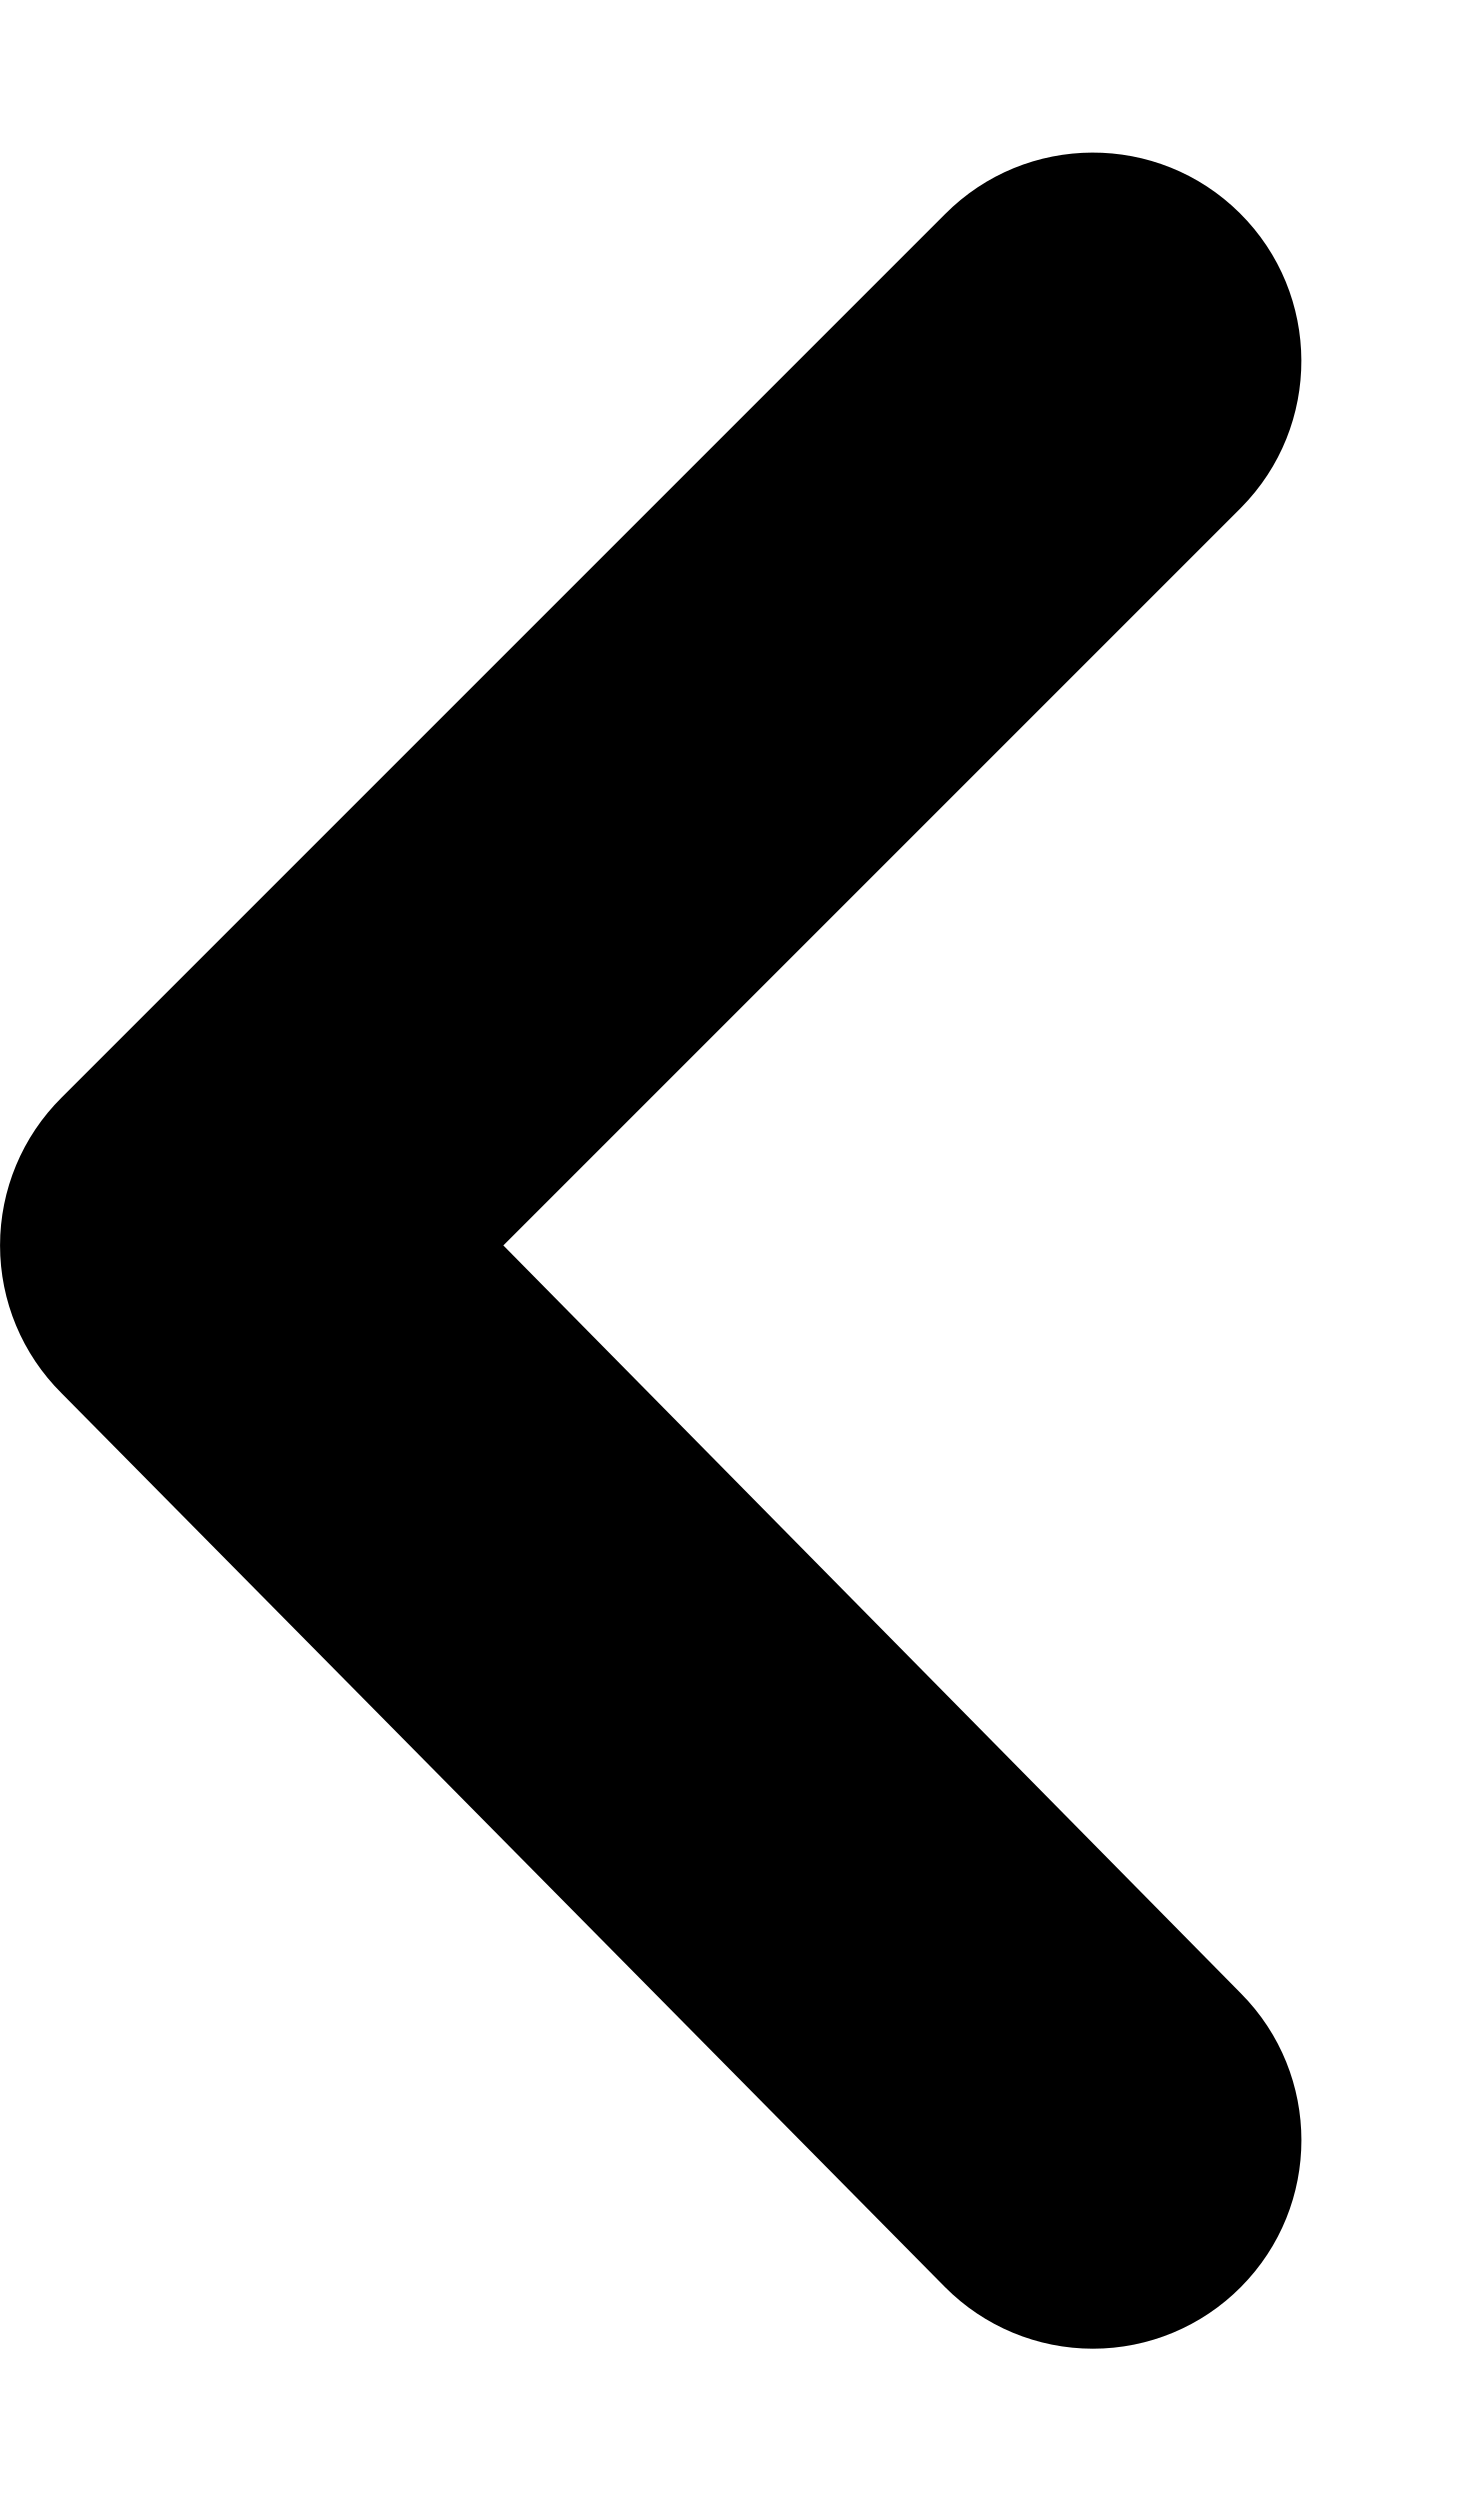
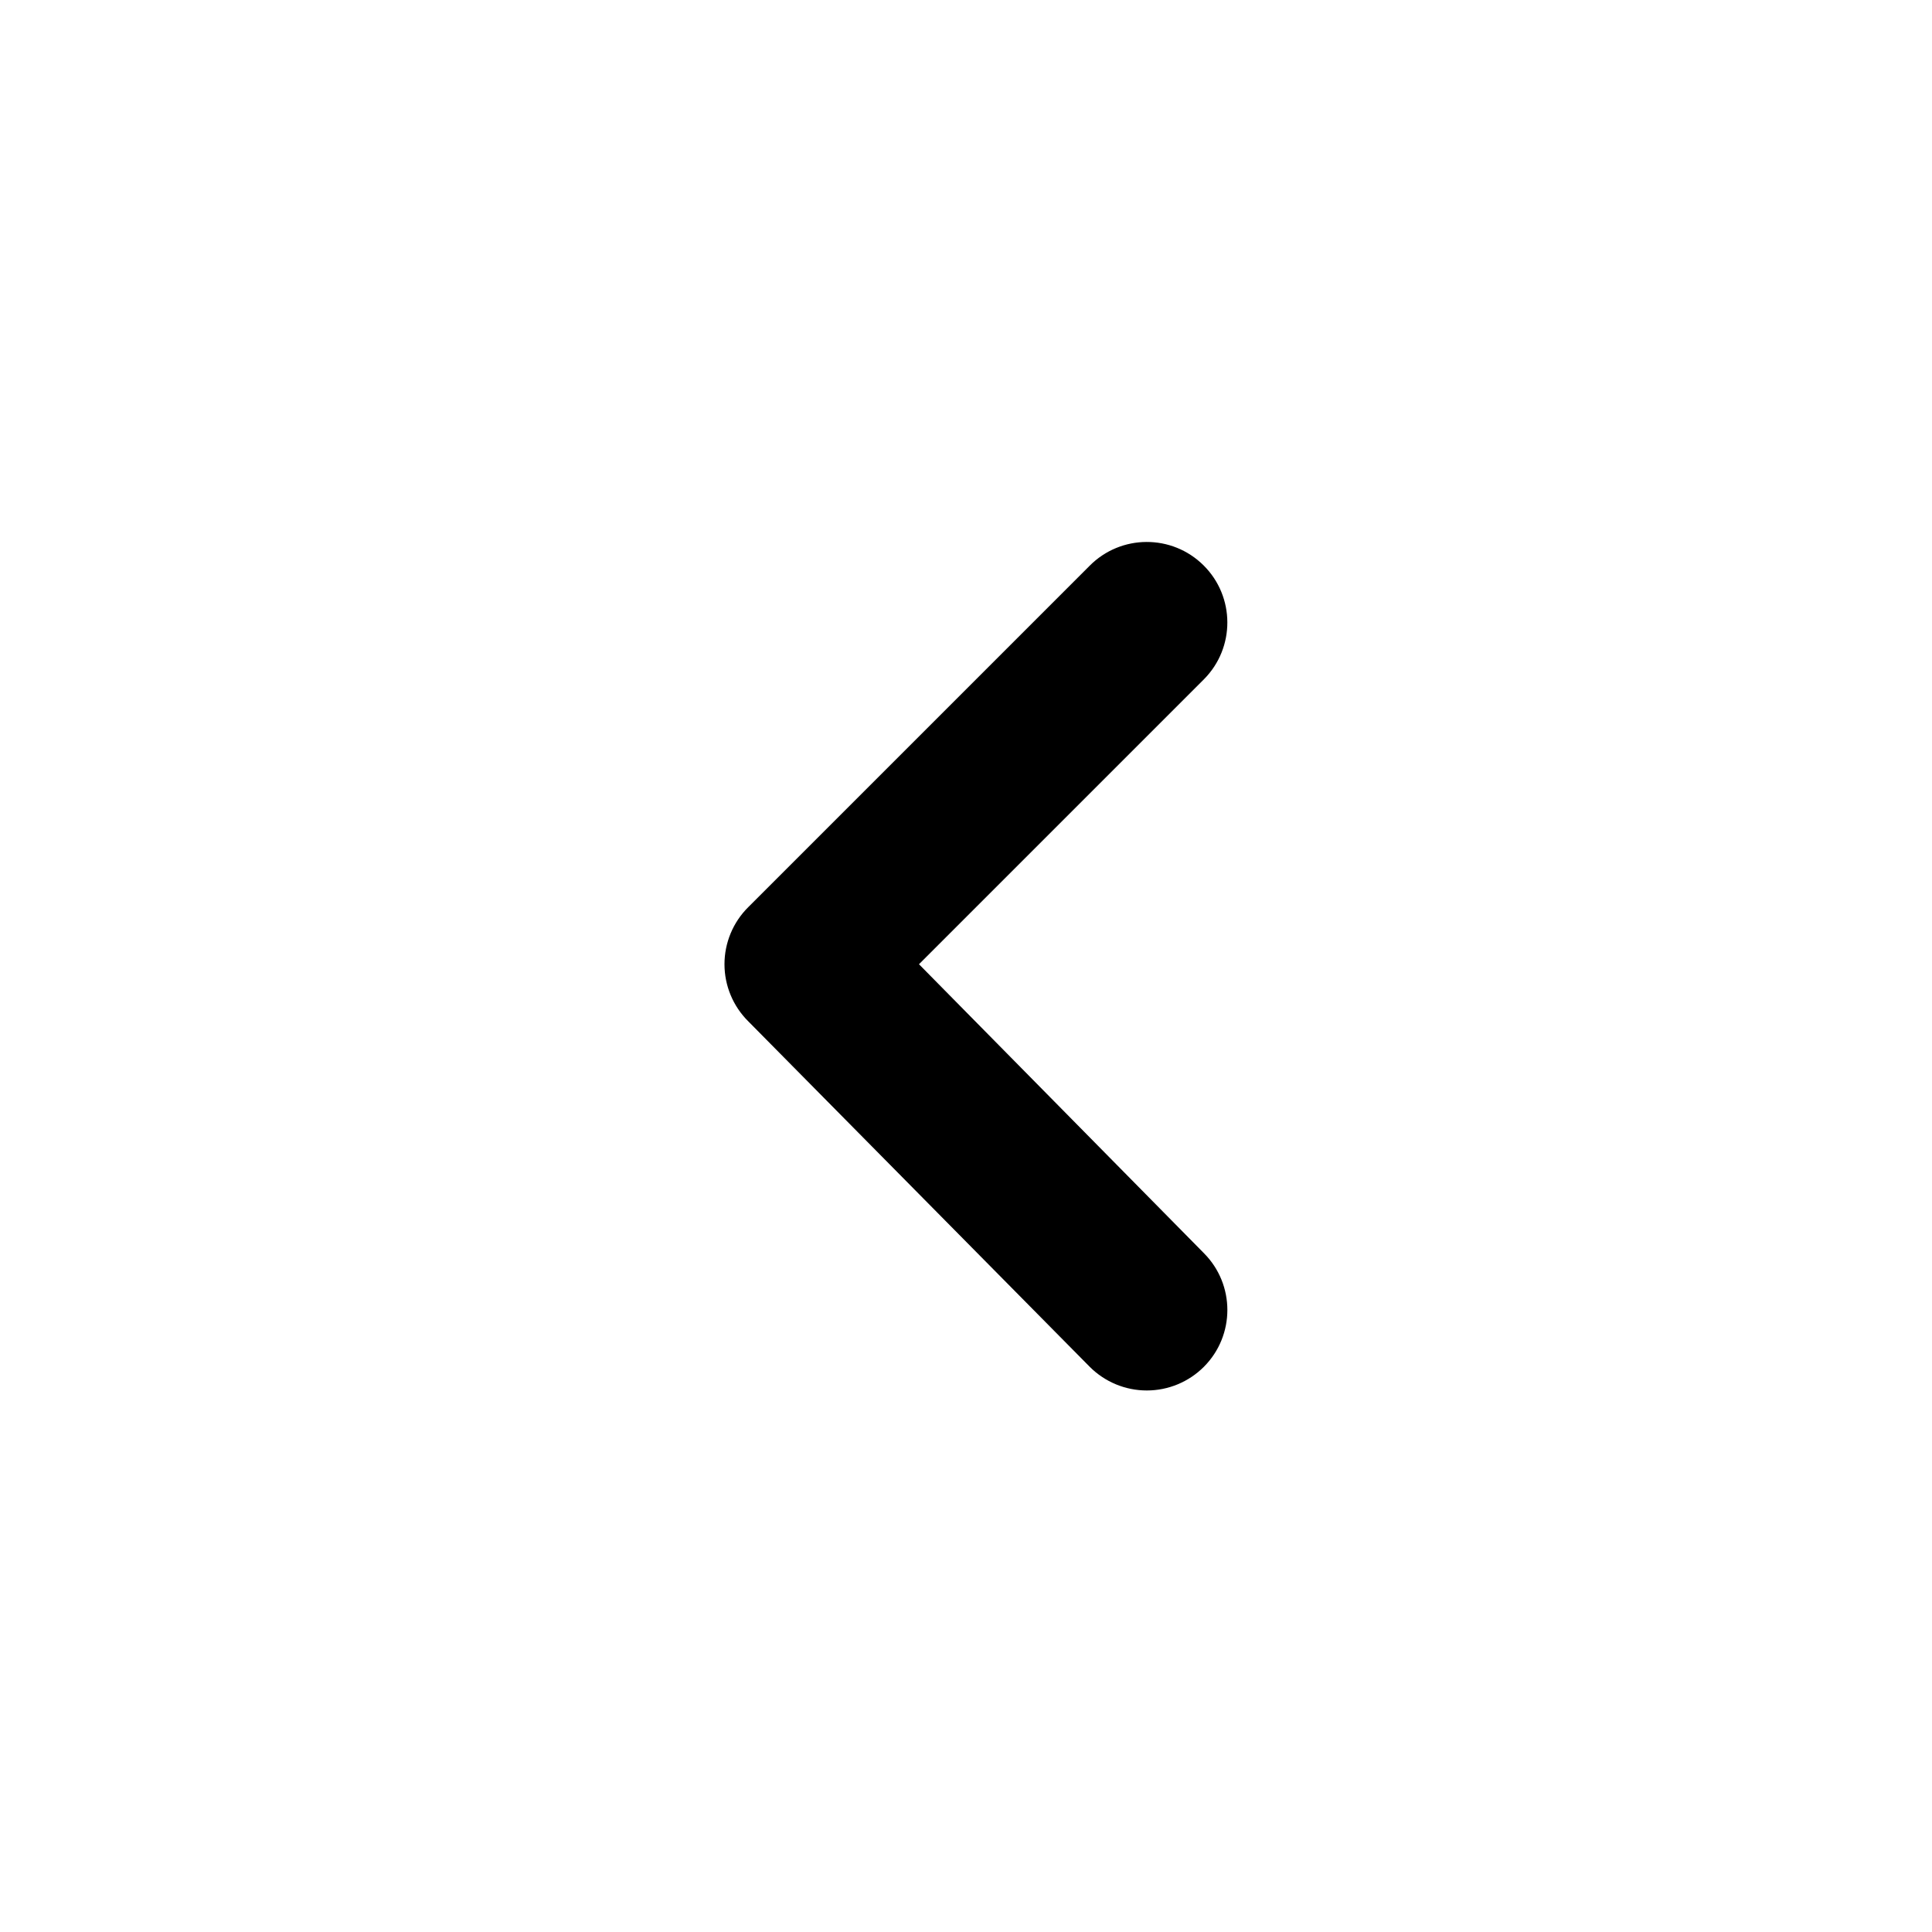
- <svg xmlns="http://www.w3.org/2000/svg" viewBox="0 0 7 12">
-   <path d="M5.956 10.978a1 1 0 0 0 0-1.41l-3.54-3.59 3.54-3.54a1 1 0 1 0-1.42-1.41l-4.24 4.24a1 1 0 0 0 0 1.42l4.24 4.29a1 1 0 0 0 1.42 0z" />
+ <svg xmlns="http://www.w3.org/2000/svg" viewBox="0 0 24 24">
+   <path d="M14.956 16.978a1 1 0 0 0 0-1.41l-3.54-3.59 3.54-3.54a1 1 0 1 0-1.42-1.41l-4.24 4.24a.999.999 0 0 0 0 1.42l4.24 4.29a1.002 1.002 0 0 0 1.42 0z" />
</svg>
